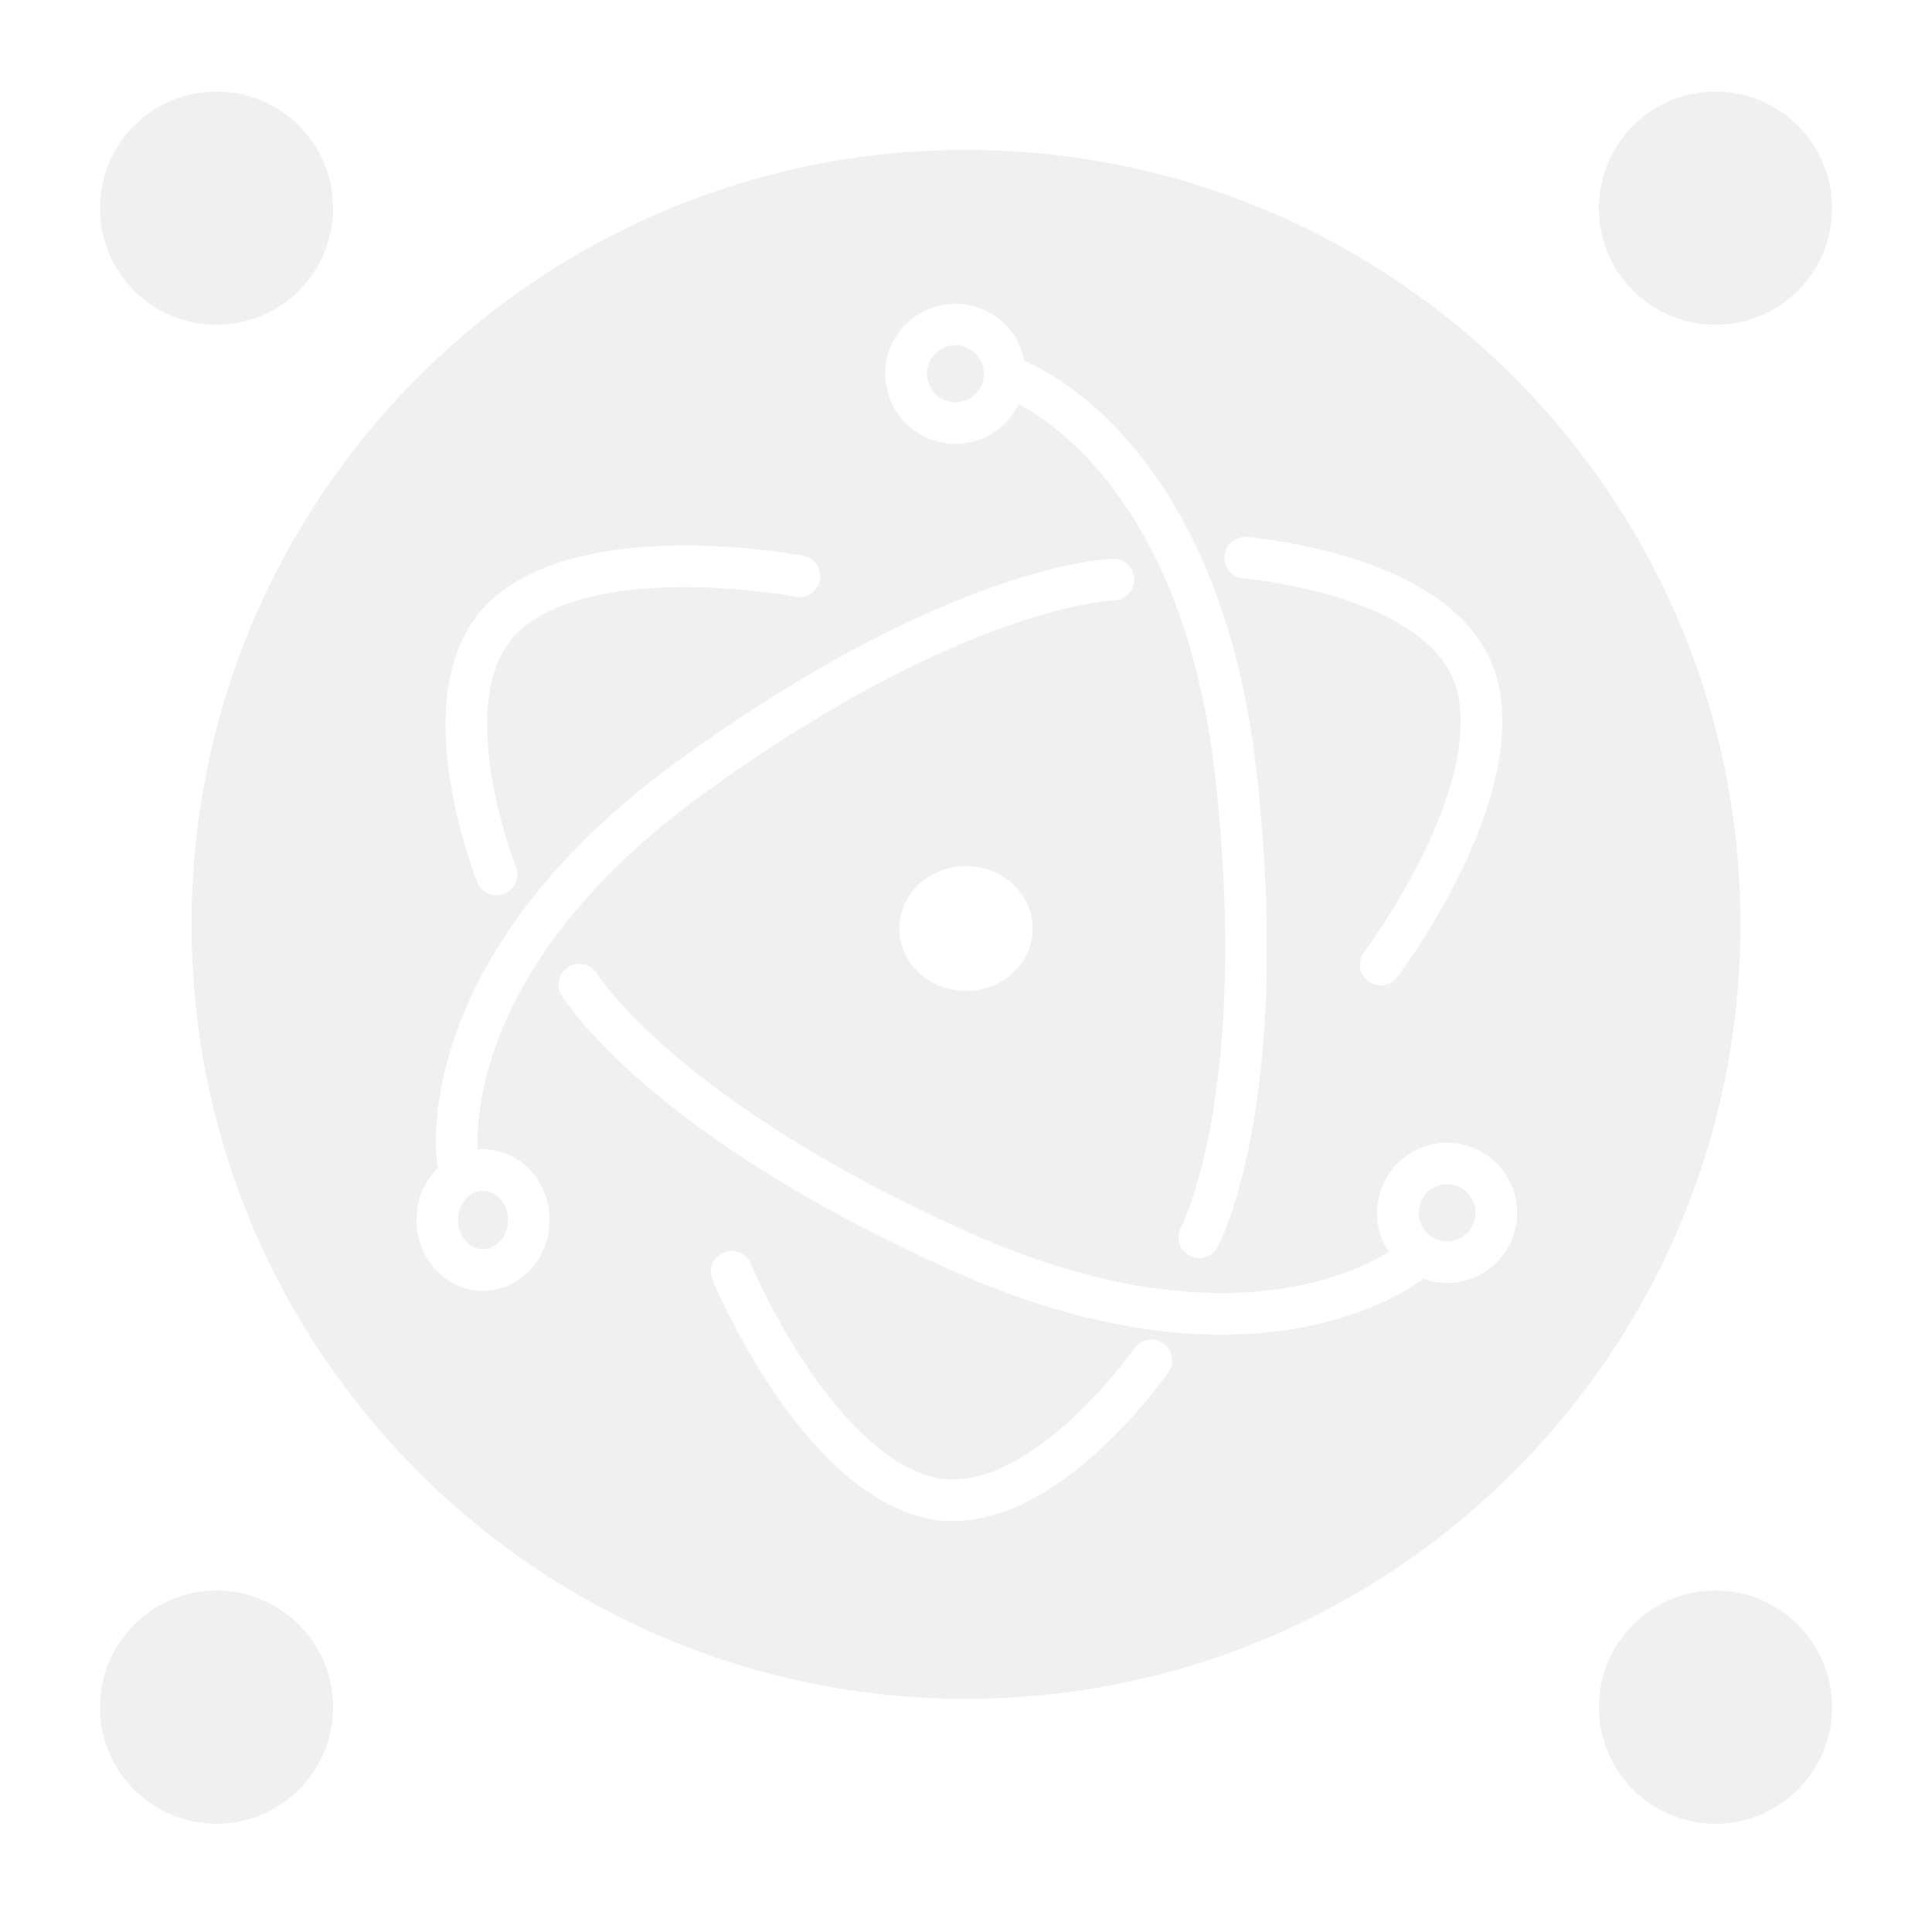
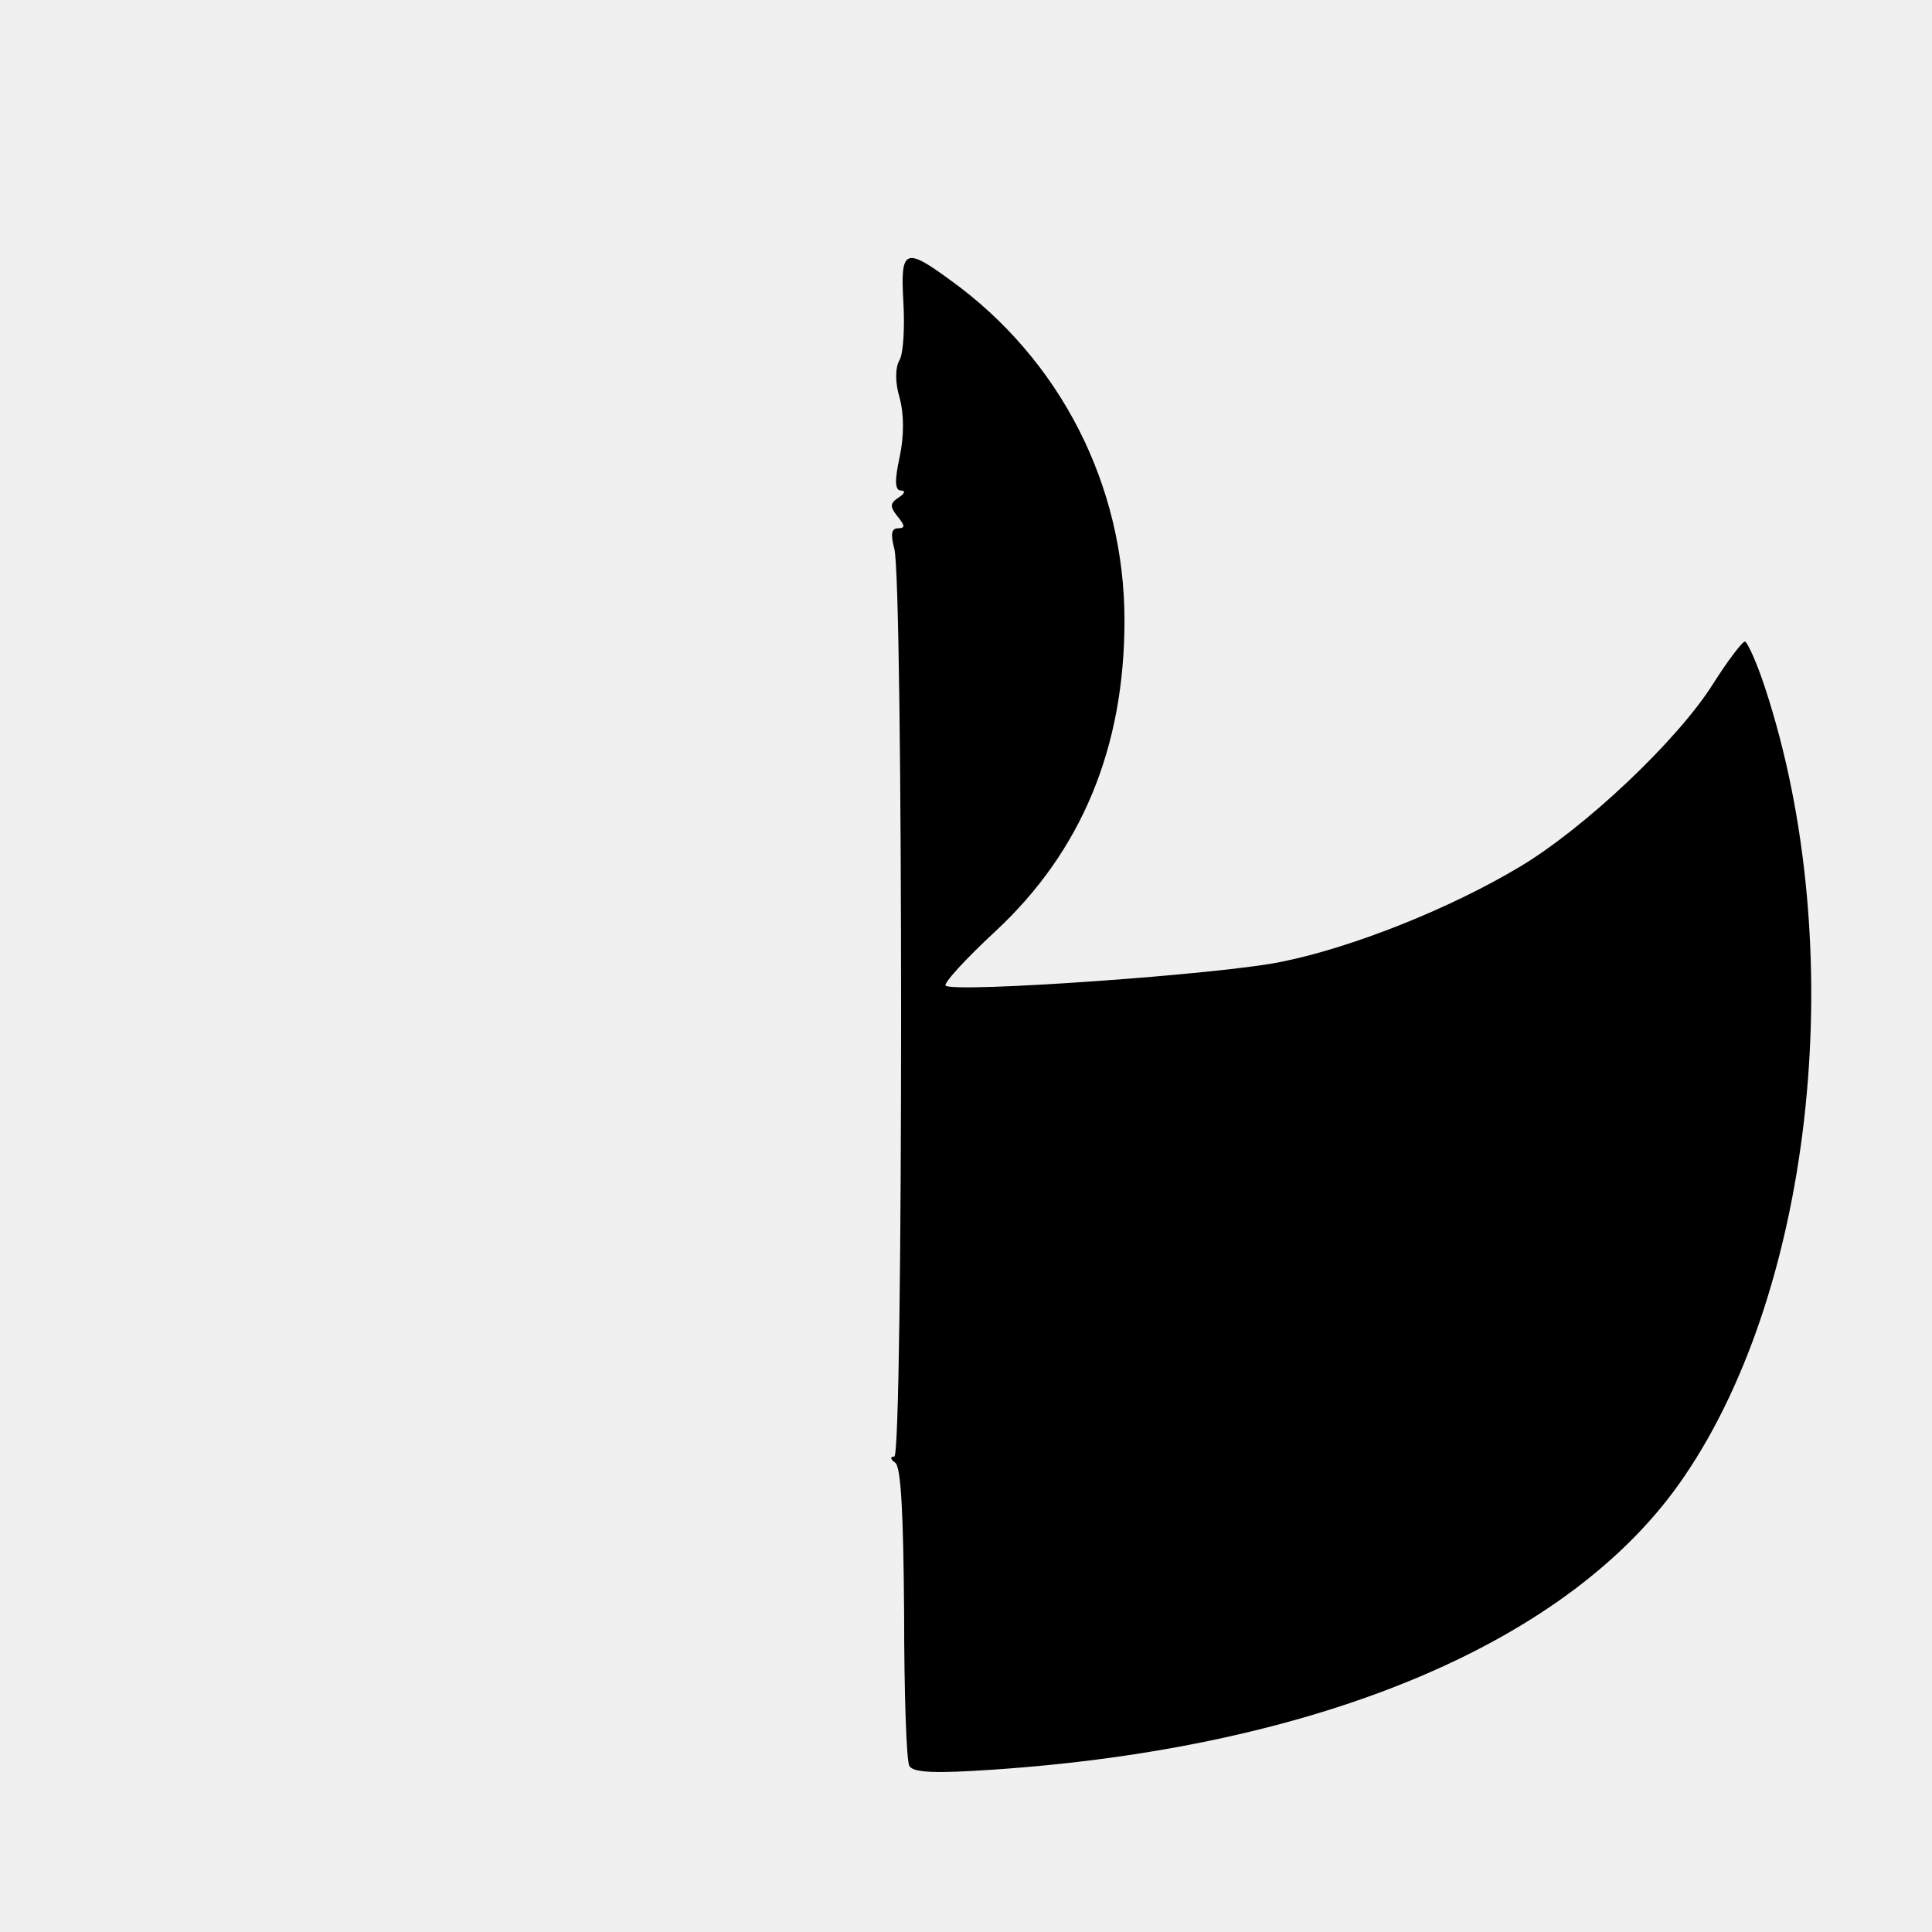
- <svg xmlns="http://www.w3.org/2000/svg" width="232" height="232" viewBox="0 0 232 232" fill="none">
-   <g filter="url(#filter0_b)">
-     <path d="M231.5 1V0.5H231H1H0.5V1V231V231.5H1H231H231.5V231V1ZM40.5 25C40.5 33.008 34.008 39.5 26 39.5C17.992 39.5 11.5 33.008 11.5 25C11.5 16.992 17.992 10.5 26 10.5C34.008 10.5 40.5 16.992 40.5 25ZM220.5 25C220.5 33.008 214.008 39.5 206 39.5C197.992 39.5 191.5 33.008 191.5 25C191.5 16.992 197.992 10.5 206 10.5C214.008 10.5 220.5 16.992 220.5 25ZM40.5 205C40.5 213.008 34.008 219.5 26 219.5C17.992 219.5 11.5 213.008 11.5 205C11.5 196.992 17.992 190.5 26 190.5C34.008 190.5 40.5 196.992 40.5 205ZM220.5 205C220.5 213.008 214.008 219.5 206 219.5C197.992 219.5 191.5 213.008 191.5 205C191.5 196.992 197.992 190.5 206 190.5C214.008 190.5 220.5 196.992 220.5 205ZM209.5 111C209.5 162.639 167.639 204.5 116 204.5C64.361 204.5 22.5 162.639 22.5 111C22.5 59.361 64.361 17.5 116 17.5C167.639 17.5 209.5 59.361 209.5 111Z" fill="white" stroke="white" />
-     <path d="M63.5 146.5C63.5 149.959 60.897 152.5 58 152.5C55.103 152.5 52.5 149.959 52.5 146.5C52.5 143.041 55.103 140.5 58 140.5C60.897 140.5 63.5 143.041 63.5 146.5Z" stroke="white" stroke-width="5" />
-     <path d="M54.986 139.466C54.986 139.466 51.197 116.315 83.187 93.165C115.178 70.014 133.698 69.593 133.698 69.593" stroke="white" stroke-width="5" stroke-linecap="round" />
-     <path d="M178.902 142.686C177.27 139.853 173.652 138.88 170.819 140.512C167.987 142.144 167.014 145.762 168.646 148.595C170.277 151.427 173.896 152.4 176.728 150.768C179.561 149.137 180.534 145.518 178.902 142.686Z" stroke="white" stroke-width="5" />
-     <path d="M169.409 151.555C169.409 151.555 151.24 166.394 115.211 150.232C79.182 134.07 69.572 118.232 69.572 118.232" stroke="white" stroke-width="5" stroke-linecap="round" />
-     <path d="M109.577 41.971C107.966 44.814 108.964 48.426 111.808 50.038C114.651 51.65 118.263 50.651 119.875 47.807C121.487 44.964 120.488 41.352 117.645 39.74C114.801 38.129 111.189 39.127 109.577 41.971Z" stroke="white" stroke-width="5" />
-     <path d="M122.038 45.647C122.038 45.647 144.047 53.767 148.412 93.013C152.778 132.259 144.012 148.579 144.012 148.579" stroke="white" stroke-width="5" stroke-linecap="round" />
-     <path d="M59.633 105C59.633 105 50.437 82.104 61.305 73.362C72.174 64.619 96 69.199 96 69.199" stroke="white" stroke-width="5" stroke-linecap="round" />
-     <path d="M149.532 66.978C149.532 66.978 174.391 68.913 177.477 82.638C180.564 96.363 165.799 115.833 165.799 115.833" stroke="white" stroke-width="5" stroke-linecap="round" />
-     <path d="M138.248 163.363C138.248 163.363 124.023 183.841 110.618 179.573C97.213 175.305 87.866 152.728 87.866 152.728" stroke="white" stroke-width="5" stroke-linecap="round" />
-     <path d="M116 119C120.418 119 124 115.642 124 111.5C124 107.358 120.418 104 116 104C111.582 104 108 107.358 108 111.5C108 115.642 111.582 119 116 119Z" fill="white" />
+ <svg xmlns="http://www.w3.org/2000/svg" version="1.0" width="256pt" height="256pt" viewBox="0 0 256 256" preserveAspectRatio="xMidYMid meet">
+   <g transform="translate(0,256) scale(0.1,-0.1)" fill="#000000" stroke="none">
+     <path d="M1197 2160 c2 -34 0 -68 -5 -77 -6 -10 -6 -30 0 -50 6 -22 6 -51 0 -79 -7 -32 -6 -44 2 -44 6 0 5 -4 -3 -9 -12 -8 -12 -12 -2 -25 10 -12 11 -16 1 -16 -9 0 -10 -8 -5 -27 12 -44 12 -1203 0 -1203 -6 0 -5 -4 1 -8 8 -5 11 -68 12 -199 0 -105 3 -197 7 -203 5 -9 35 -10 109 -5 436 29 770 170 918 389 173 254 219 703 107 1044 -11 34 -24 62 -27 62 -4 -1 -23 -26 -42 -56 -47 -75 -171 -192 -257 -243 -92 -55 -220 -106 -313 -125 -78 -17 -437 -42 -447 -32 -3 3 26 35 66 72 114 106 171 243 171 412 0 179 -85 346 -231 451 -60 44 -66 41 -62 -29z" />
  </g>
-   <defs>
-     <filter id="filter0_b" x="-4" y="-4" width="240" height="240" filterUnits="userSpaceOnUse" color-interpolation-filters="sRGB">
-       <feFlood flood-opacity="0" result="BackgroundImageFix" />
-       <feGaussianBlur in="BackgroundImage" stdDeviation="2" />
-       <feComposite in2="SourceAlpha" operator="in" result="effect1_backgroundBlur" />
-       <feBlend mode="normal" in="SourceGraphic" in2="effect1_backgroundBlur" result="shape" />
-     </filter>
-   </defs>
</svg>
